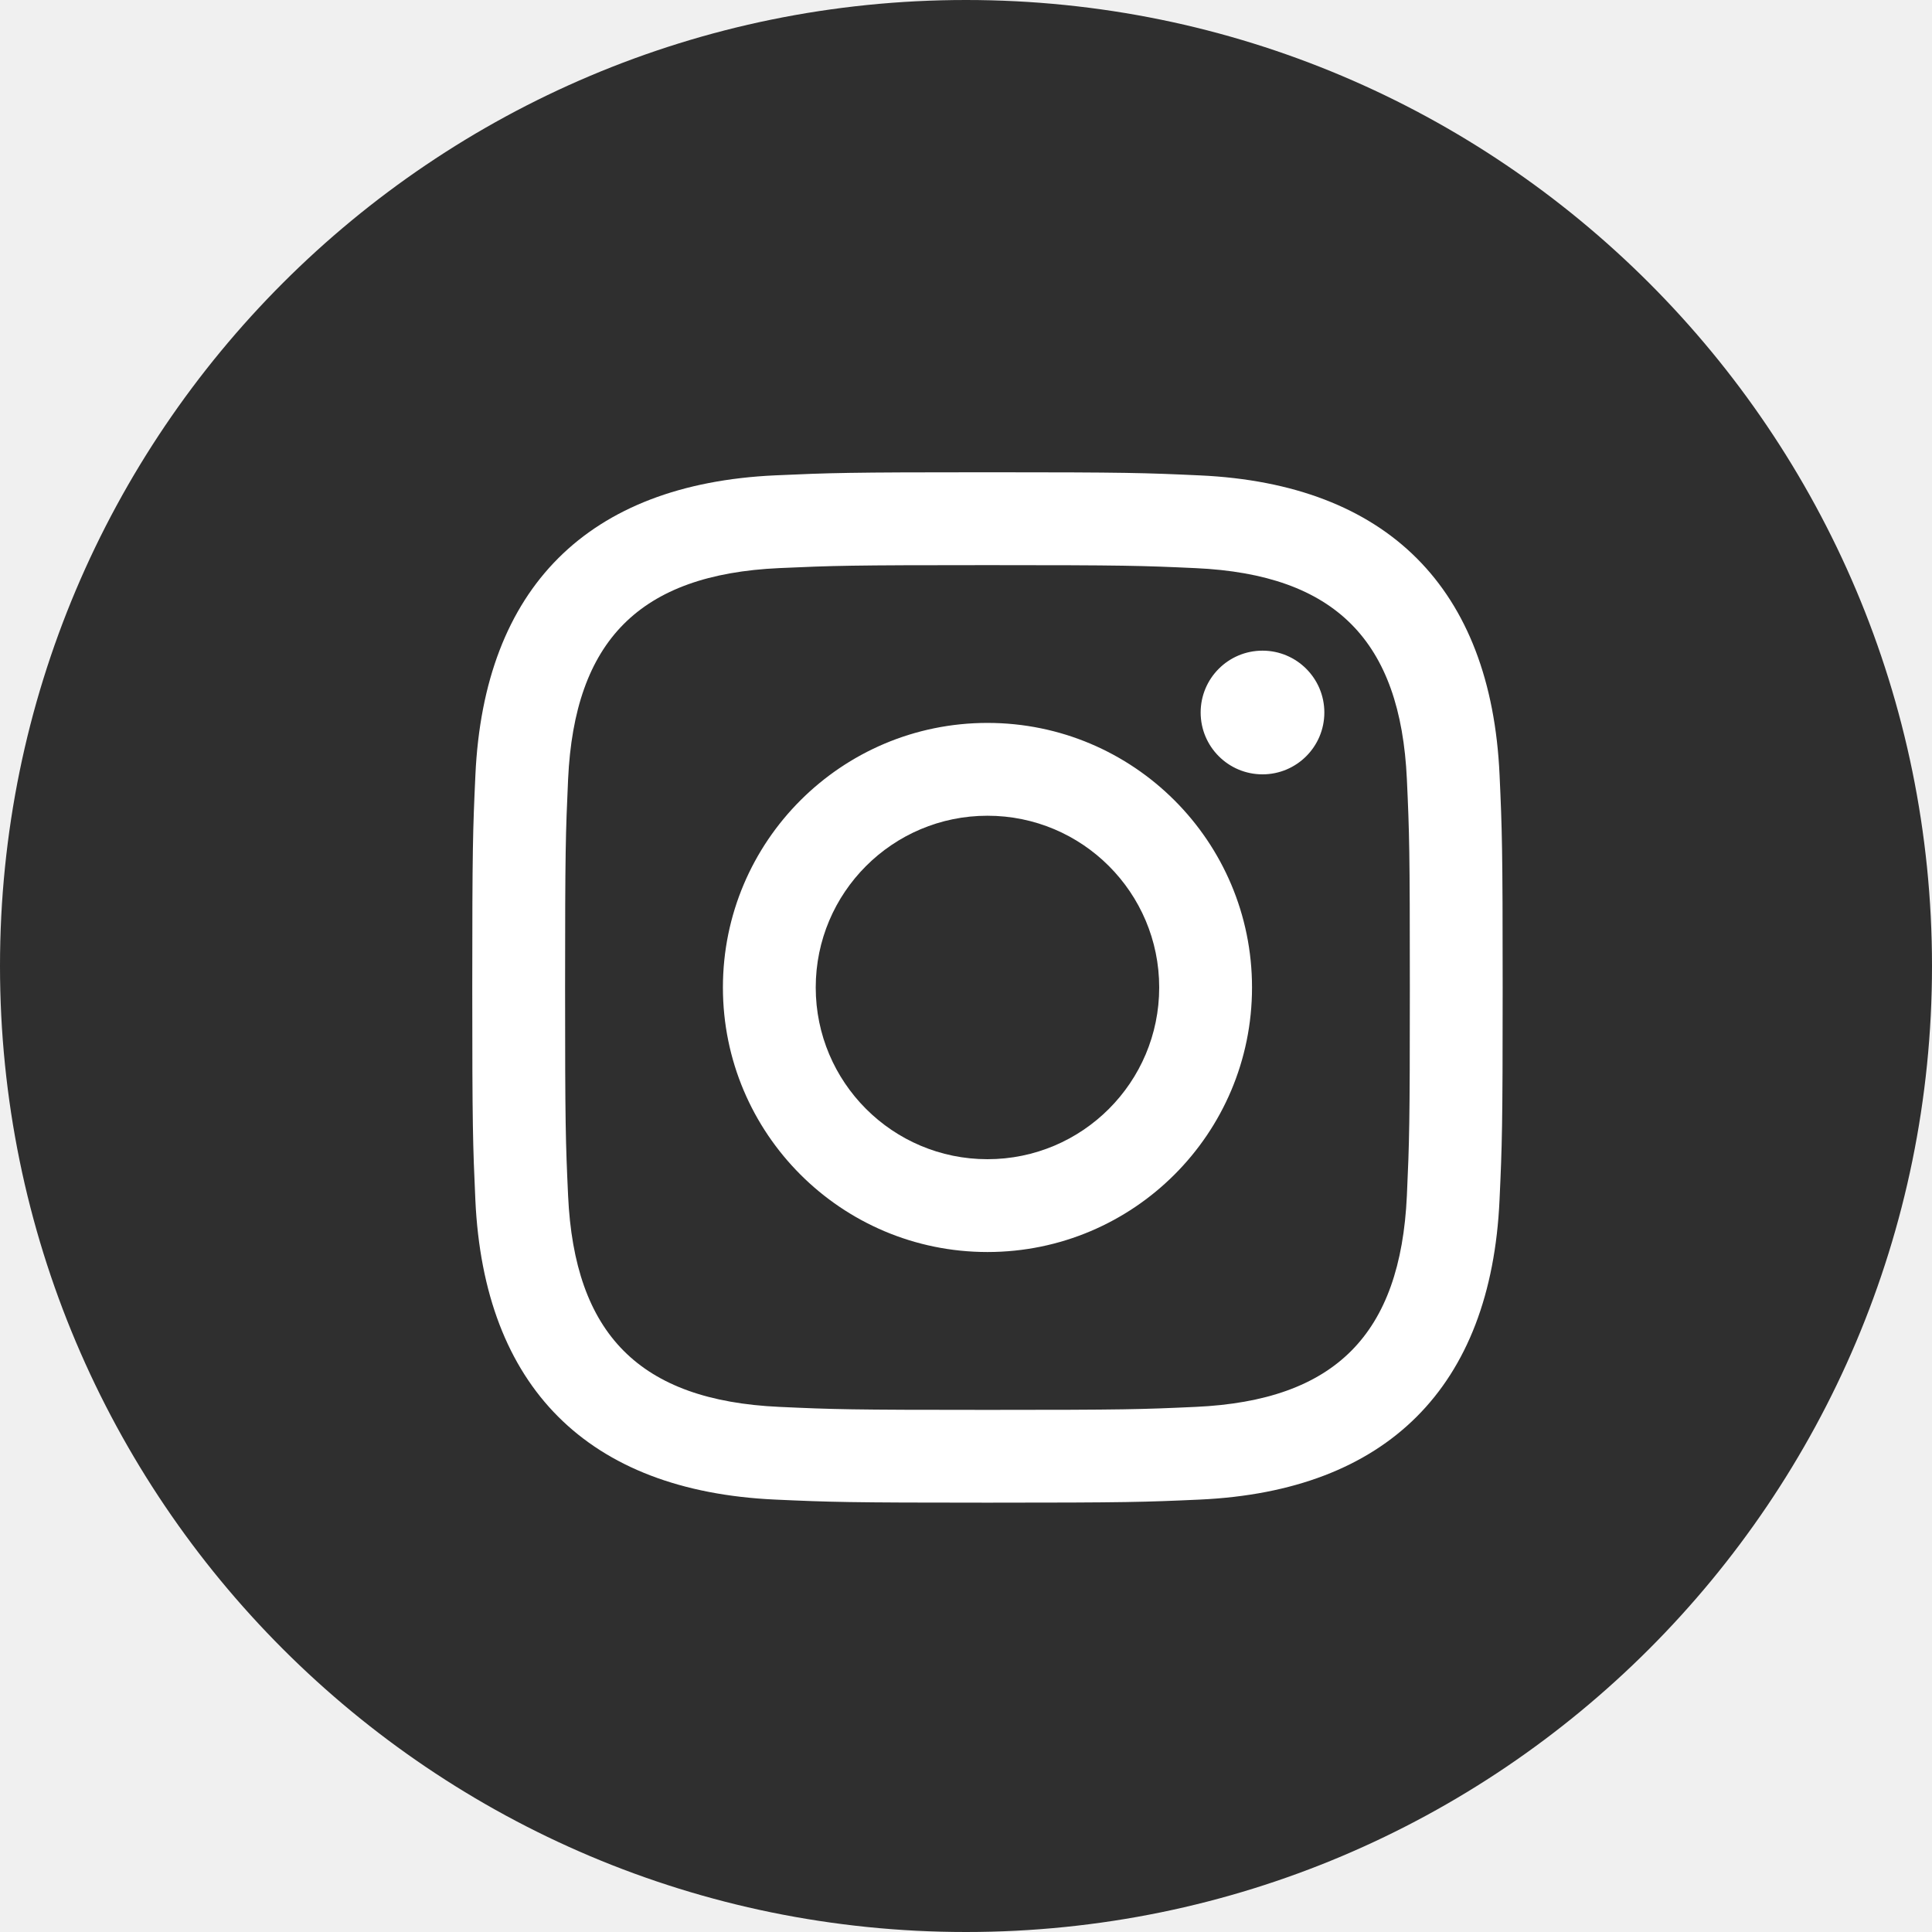
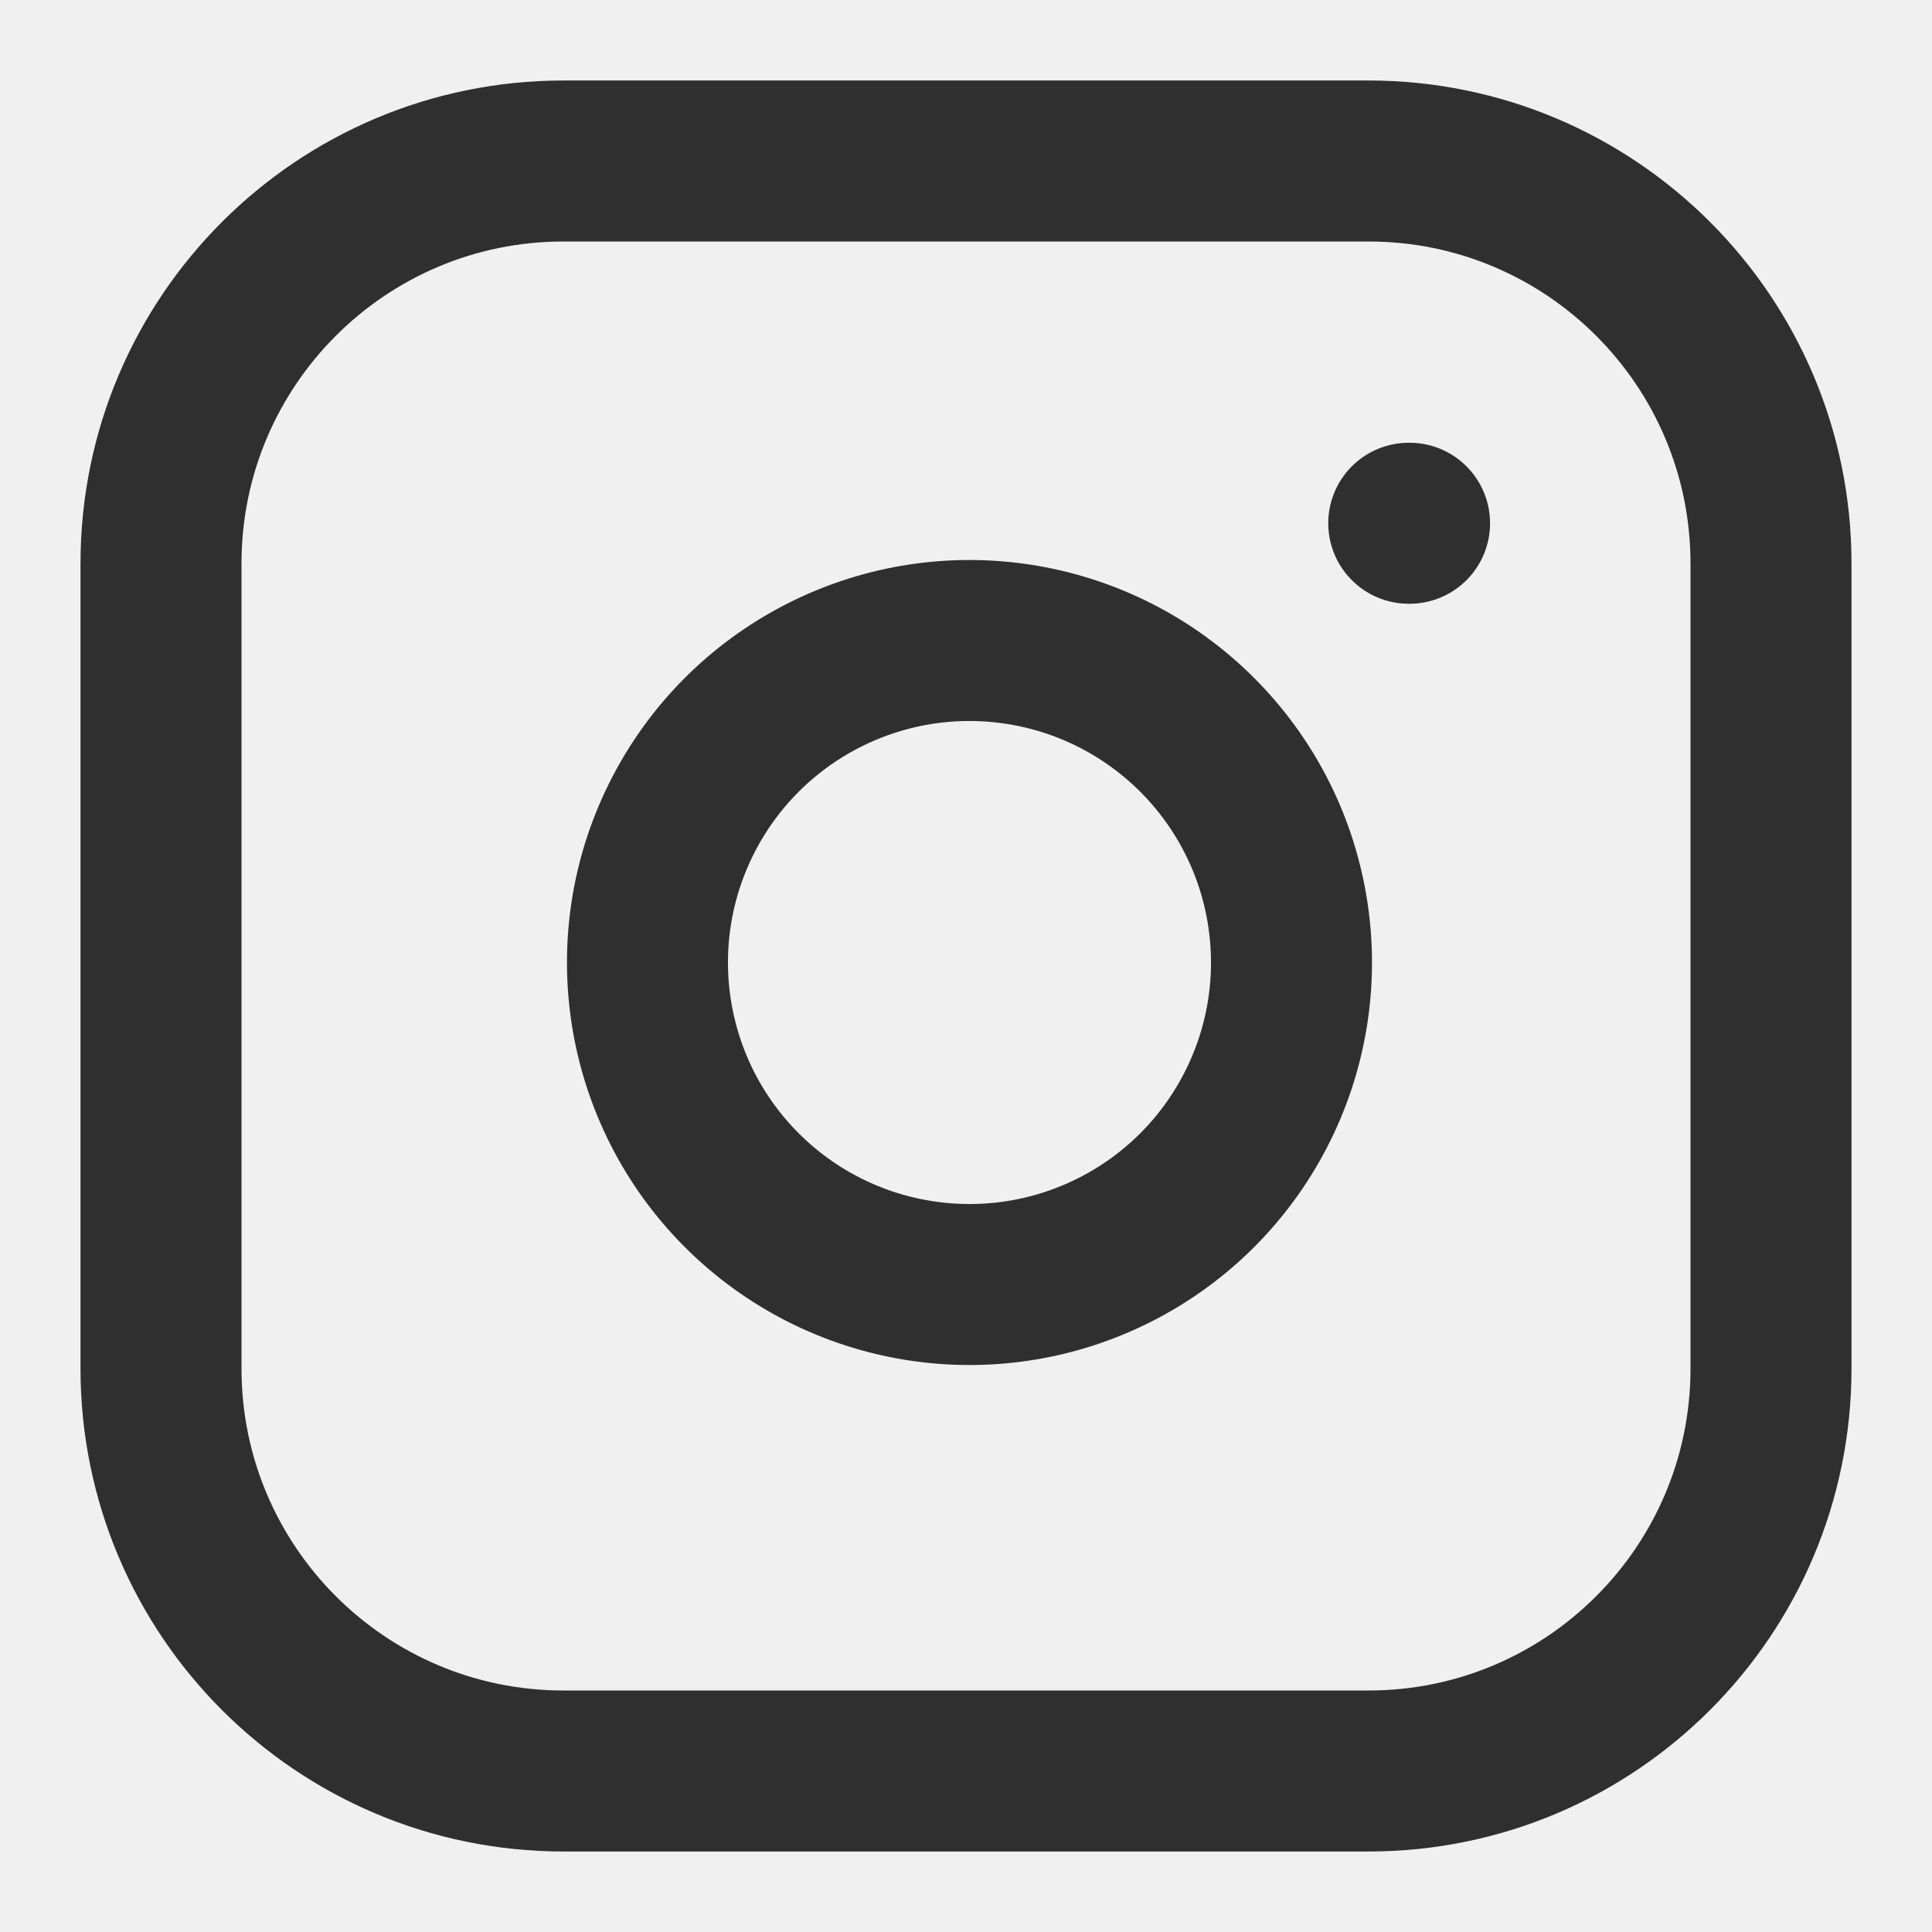
- <svg fill="none" shape-rendering="geometricPrecision" viewBox="0 0 45 45">
-   <circle cx="22.5" cy="22.5" r="22.5" fill="#2f2f2f" />
-   <g clip-path="url(#a)">
-     <path fill="#fff" d="M23 13.163c3.204 0 3.584.012 4.85.07 3.252.148 4.771 1.691 4.919 4.919.058 1.265.069 1.645.069 4.849s-.012 3.584-.069 4.849c-.149 3.225-1.664 4.771-4.919 4.919-1.266.058-1.644.07-4.85.07-3.204 0-3.584-.012-4.849-.07-3.26-.149-4.771-1.699-4.919-4.92-.058-1.265-.07-1.644-.07-4.849s.013-3.583.07-4.849c.149-3.227 1.664-4.771 4.919-4.919 1.266-.057 1.645-.069 4.849-.069M23 11c-3.259 0-3.667.014-4.947.072-4.358.2-6.78 2.618-6.98 6.98C11.014 19.333 11 19.741 11 23s.014 3.668.072 4.948c.2 4.358 2.618 6.78 6.98 6.98 1.281.058 1.689.072 4.948.072s3.668-.014 4.948-.072c4.354-.2 6.782-2.618 6.979-6.98.059-1.28.073-1.689.073-4.948s-.014-3.667-.072-4.947c-.196-4.354-2.617-6.78-6.979-6.98C26.668 11.014 26.259 11 23 11m0 5.838a6.162 6.162 0 1 0 0 12.324 6.162 6.162 0 0 0 0-12.324M23 27a4 4 0 1 1 0-8 4 4 0 0 1 0 8m6.406-11.845a1.44 1.44 0 1 0 0 2.881 1.44 1.44 0 0 0 0-2.881" />
-   </g>
-   <defs>
-     <clipPath id="a">
-       <path fill="#fff" d="M11 11h24v24H11z" />
-     </clipPath>
-   </defs>
+ <svg xmlns="http://www.w3.org/2000/svg" fill="none" viewBox="0 0 24 24">
+   <rect width="20" height="20" x="2" y="2" stroke="#2f2f2f" stroke-width="2" rx="5" ry="5" />
+   <path stroke="#2f2f2f" stroke-width="2" d="M16 11.37A4 4 0 1 1 12.63 8 4 4 0 0 1 16 11.37z" />
+   <path stroke="#2f2f2f" stroke-linecap="round" stroke-width="2" d="M17.5 6.5h.01" />
</svg>
